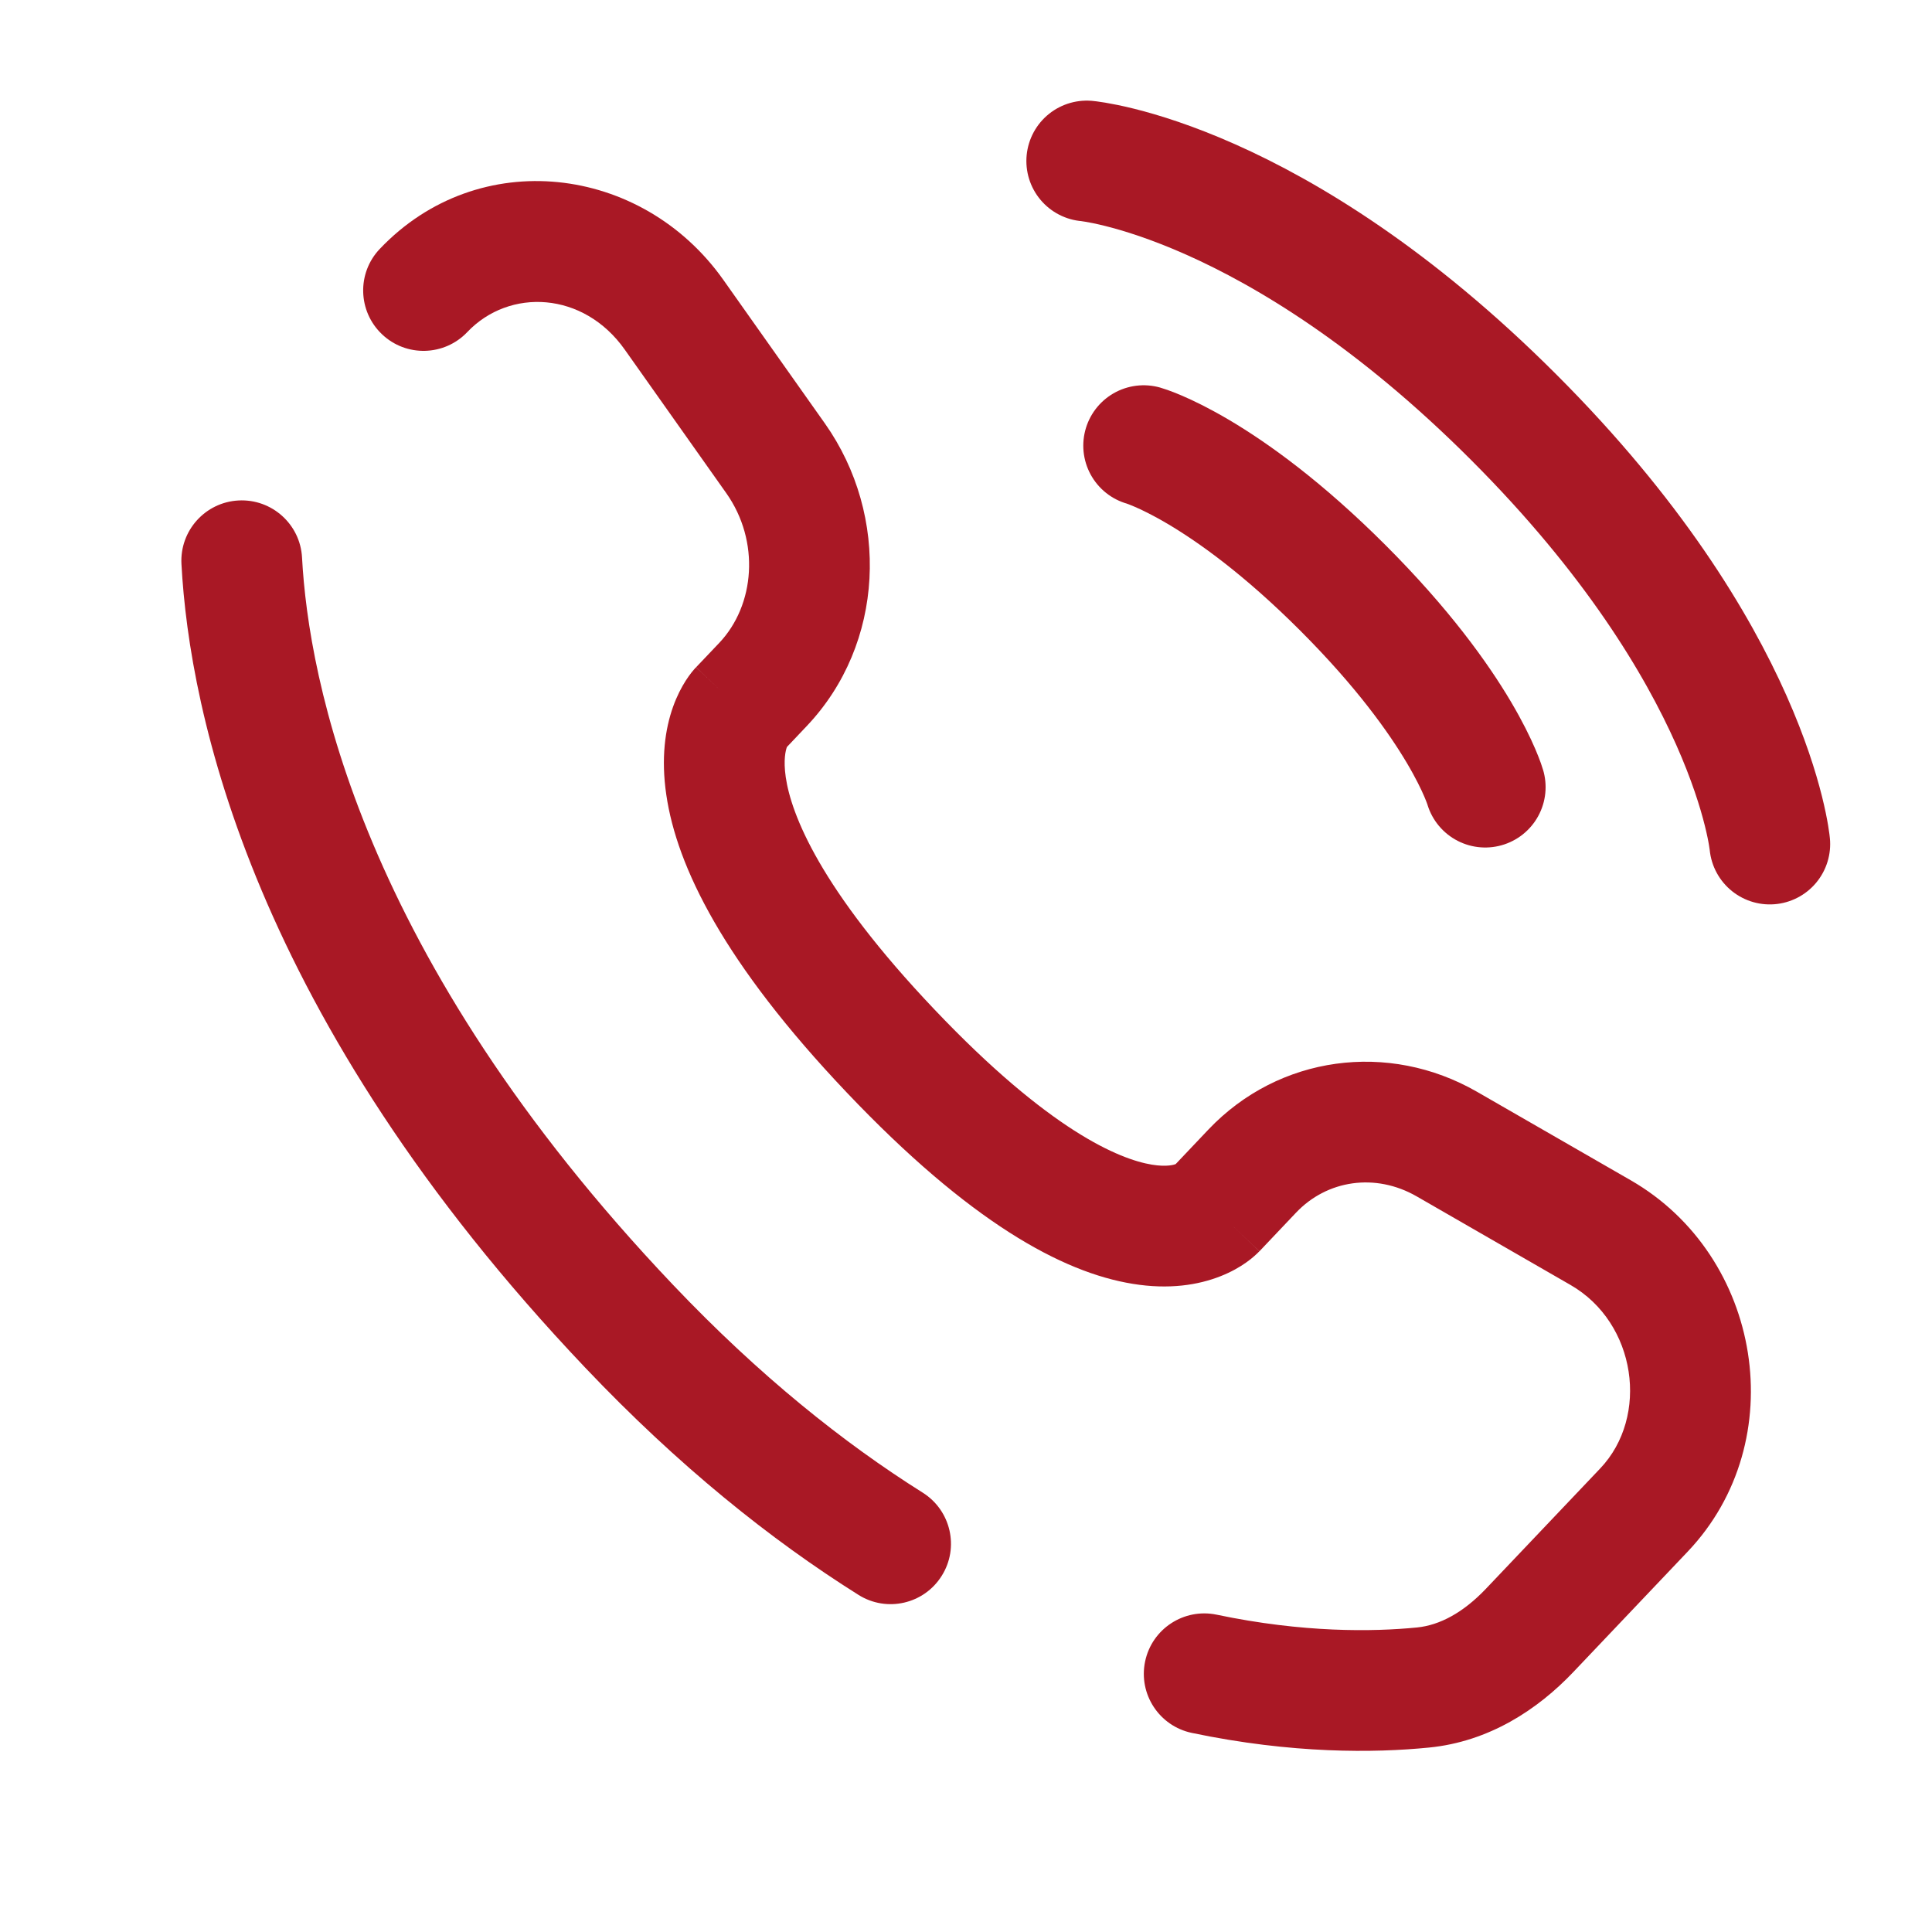
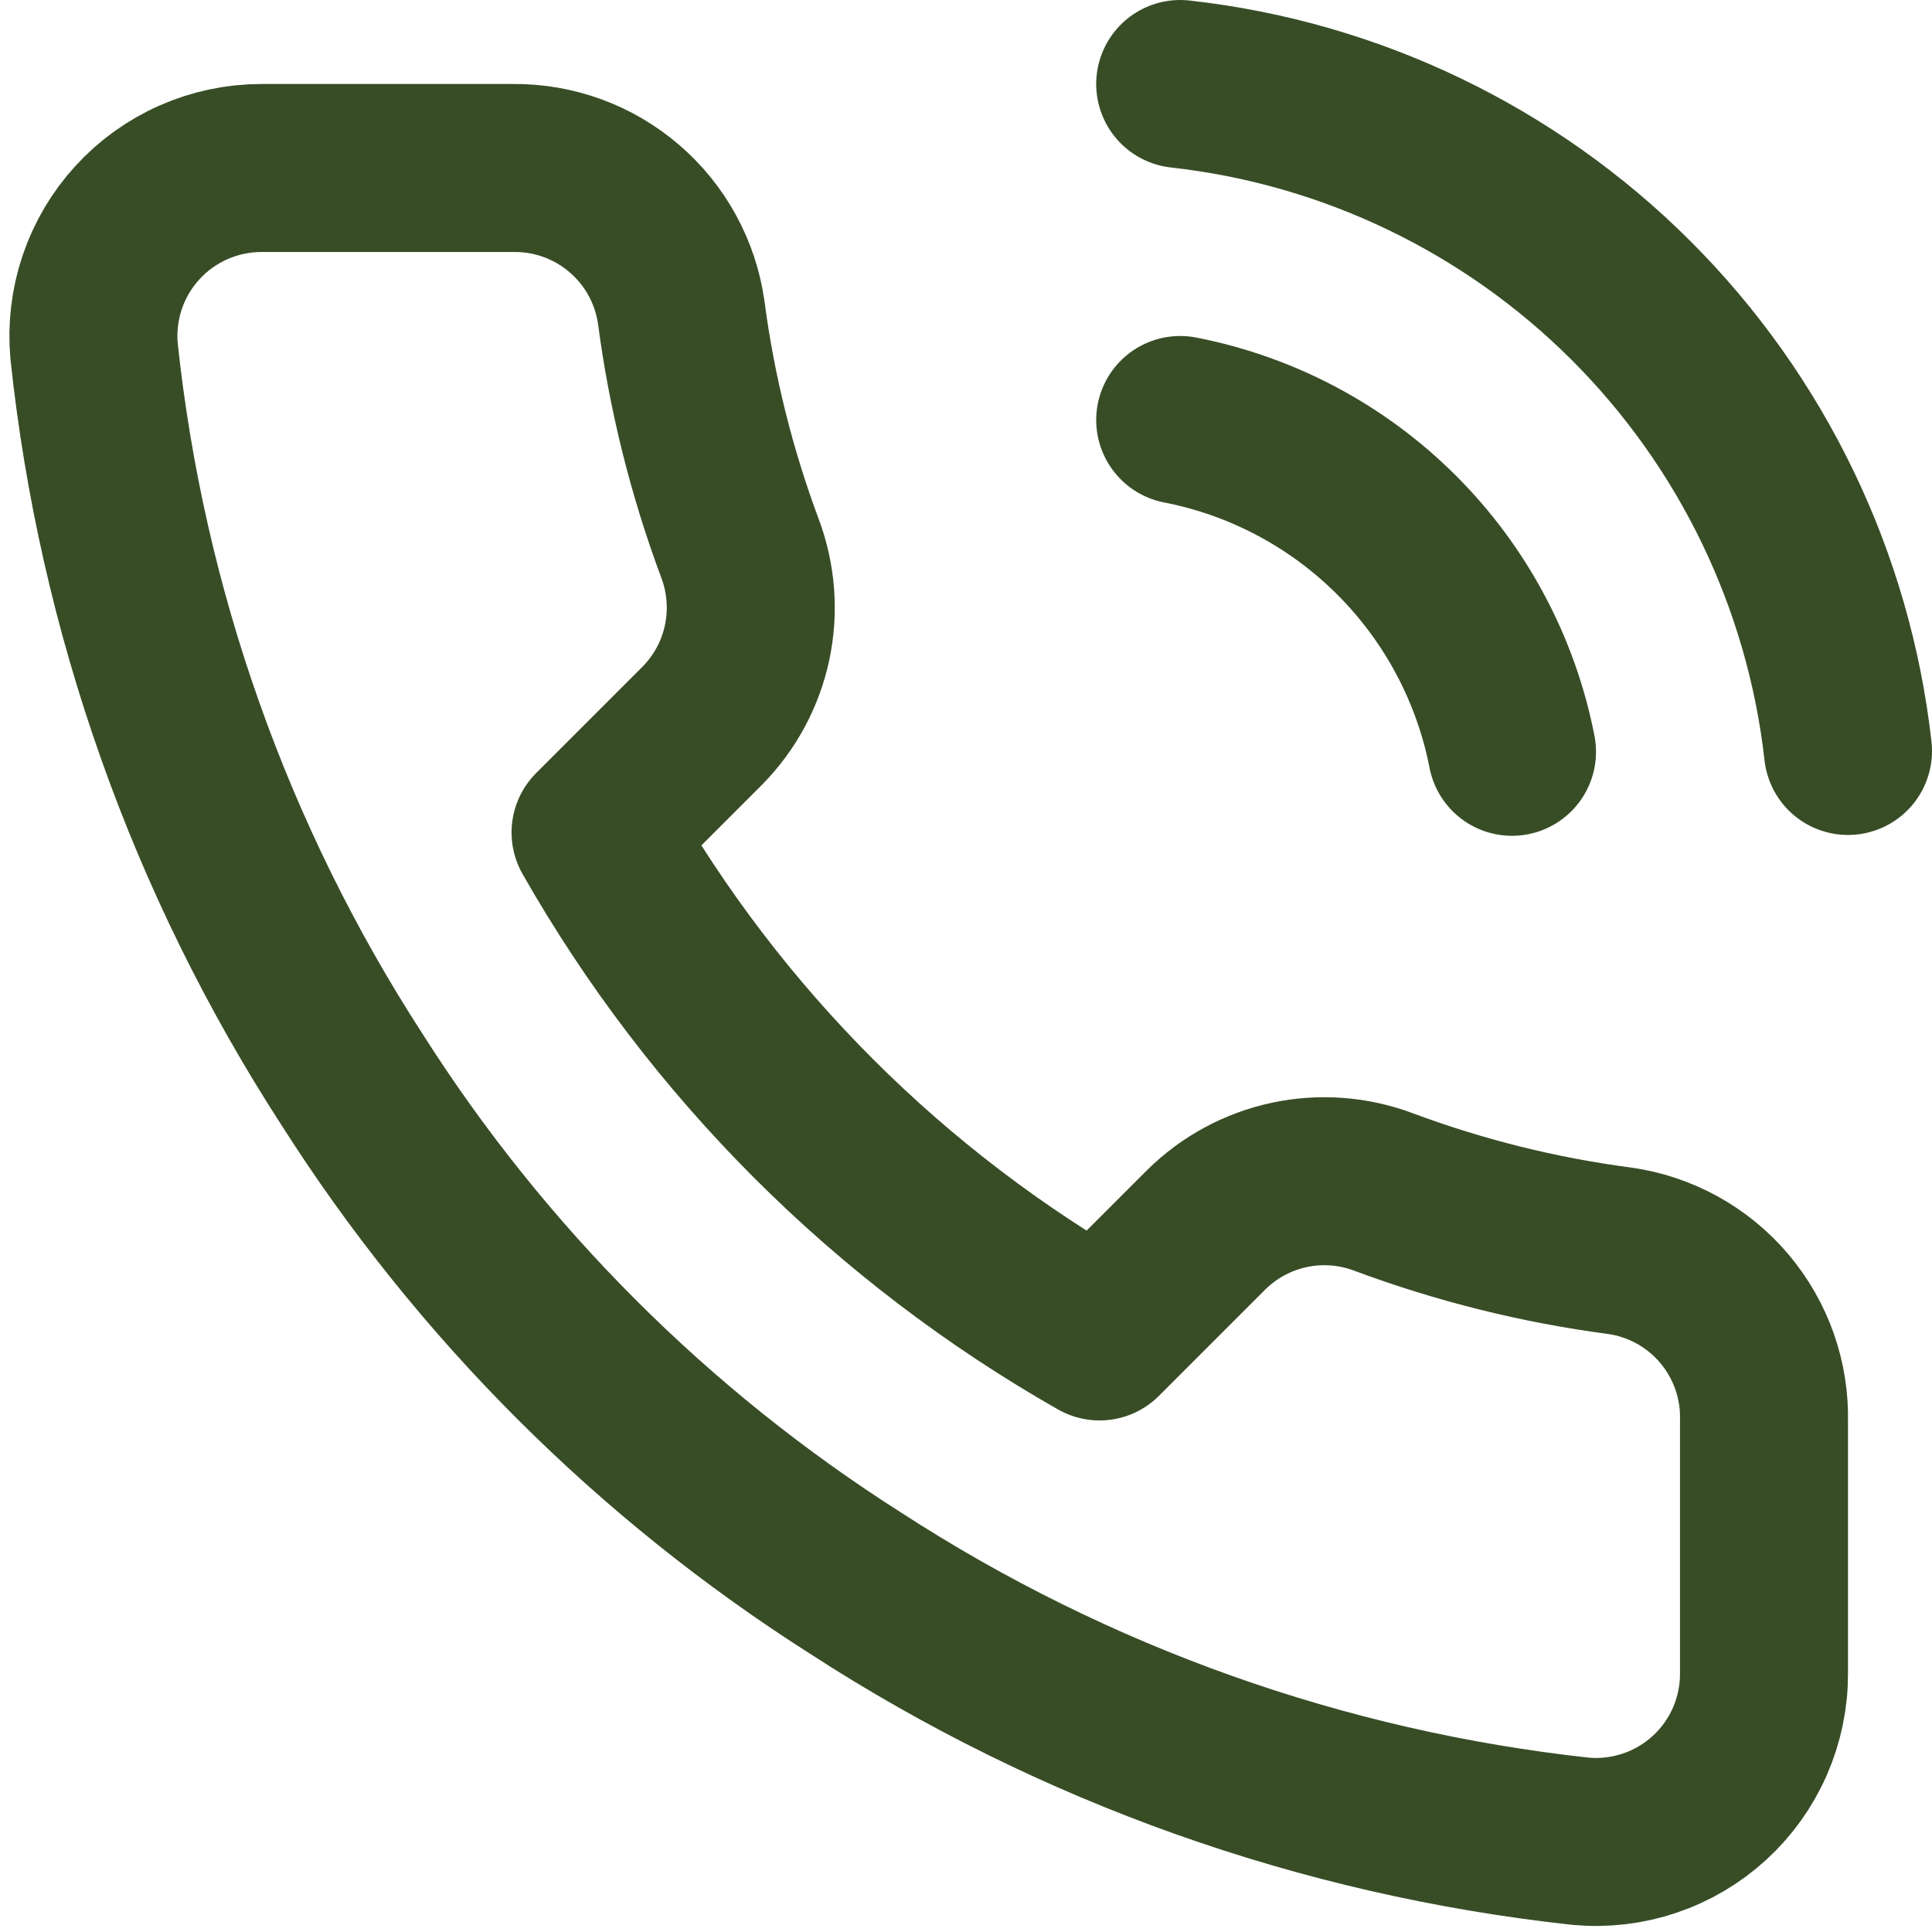
- <svg xmlns="http://www.w3.org/2000/svg" width="800px" height="800px" viewBox="0 0 24 24" fill="none">
-   <g id="SVGRepo_bgCarrier" stroke-width="0" />
-   <g id="SVGRepo_tracerCarrier" stroke-linecap="round" stroke-linejoin="round" />
-   <g id="SVGRepo_iconCarrier">
-     <path d="M13.5 2C13.5 2 15.834 2.212 18.803 5.182C21.773 8.152 21.985 10.485 21.985 10.485" stroke="#A91825" stroke-width="1.5" stroke-linecap="round" />
-     <path d="M14.207 5.536C14.207 5.536 15.197 5.818 16.682 7.303C18.167 8.788 18.45 9.778 18.45 9.778" stroke="#A91825" stroke-width="1.5" stroke-linecap="round" />
-     <path d="M15.101 15.027L15.645 15.544V15.544L15.101 15.027ZM15.556 14.548L15.012 14.031V14.031L15.556 14.548ZM17.973 14.212L17.599 14.862H17.599L17.973 14.212ZM19.883 15.312L19.509 15.962L19.883 15.312ZM20.422 18.758L20.965 19.275L20.965 19.275L20.422 18.758ZM19.001 20.254L18.457 19.738L19.001 20.254ZM17.676 20.963L17.75 21.709L17.676 20.963ZM7.815 16.475L8.359 15.959L7.815 16.475ZM3.752 6.926C3.73 6.512 3.376 6.195 2.963 6.217C2.549 6.239 2.232 6.593 2.254 7.006L3.752 6.926ZM9.191 8.805L9.735 9.322L9.191 8.805ZM9.478 8.503L10.021 9.02L9.478 8.503ZM9.634 5.693L10.247 5.26L9.634 5.693ZM8.373 3.91L7.761 4.343V4.343L8.373 3.91ZM4.718 3.092C4.432 3.392 4.445 3.867 4.745 4.152C5.045 4.438 5.52 4.425 5.805 4.125L4.718 3.092ZM11.063 13.056L11.607 12.539L11.063 13.056ZM10.664 19.812C11.015 20.033 11.478 19.927 11.698 19.576C11.919 19.226 11.813 18.763 11.462 18.542L10.664 19.812ZM15.113 20.058C14.708 19.974 14.31 20.233 14.225 20.639C14.14 21.044 14.4 21.442 14.806 21.527L15.113 20.058ZM15.645 15.544L16.1 15.064L15.012 14.031L14.557 14.511L15.645 15.544ZM17.599 14.862L19.509 15.962L20.258 14.662L18.347 13.562L17.599 14.862ZM19.878 18.242L18.457 19.738L19.545 20.77L20.965 19.275L19.878 18.242ZM8.359 15.959C4.483 11.878 3.833 8.436 3.752 6.926L2.254 7.006C2.353 8.855 3.138 12.64 7.272 16.992L8.359 15.959ZM9.735 9.322L10.021 9.02L8.934 7.987L8.647 8.289L9.735 9.322ZM10.247 5.26L8.986 3.477L7.761 4.343L9.022 6.126L10.247 5.26ZM9.191 8.805C8.647 8.289 8.646 8.289 8.646 8.29C8.645 8.29 8.645 8.291 8.644 8.292C8.643 8.293 8.642 8.294 8.641 8.295C8.639 8.297 8.637 8.299 8.635 8.301C8.631 8.306 8.627 8.311 8.622 8.316C8.612 8.327 8.602 8.339 8.591 8.353C8.569 8.381 8.544 8.415 8.518 8.456C8.466 8.538 8.409 8.645 8.361 8.78C8.263 9.055 8.21 9.418 8.277 9.873C8.407 10.765 8.992 11.964 10.519 13.572L11.607 12.539C10.179 11.036 9.828 10.111 9.761 9.655C9.729 9.435 9.761 9.32 9.774 9.283C9.782 9.263 9.786 9.257 9.782 9.264C9.779 9.268 9.775 9.275 9.767 9.284C9.764 9.289 9.759 9.294 9.754 9.301C9.751 9.304 9.748 9.307 9.745 9.311C9.743 9.312 9.742 9.314 9.74 9.316C9.739 9.317 9.738 9.318 9.737 9.319C9.737 9.319 9.736 9.32 9.736 9.32C9.735 9.321 9.735 9.322 9.191 8.805ZM10.519 13.572C12.042 15.176 13.192 15.806 14.07 15.948C14.52 16.022 14.885 15.963 15.161 15.854C15.296 15.801 15.402 15.739 15.482 15.682C15.522 15.653 15.556 15.627 15.582 15.603C15.596 15.591 15.608 15.58 15.618 15.57C15.623 15.565 15.628 15.561 15.632 15.556C15.635 15.554 15.637 15.552 15.639 15.55C15.64 15.549 15.641 15.548 15.642 15.547C15.642 15.546 15.643 15.545 15.643 15.545C15.644 15.544 15.645 15.544 15.101 15.027C14.557 14.511 14.558 14.51 14.558 14.509C14.559 14.509 14.559 14.508 14.56 14.508C14.561 14.507 14.562 14.506 14.562 14.505C14.564 14.503 14.566 14.502 14.568 14.5C14.571 14.496 14.574 14.493 14.577 14.49C14.583 14.485 14.588 14.48 14.593 14.475C14.603 14.467 14.61 14.462 14.615 14.458C14.624 14.452 14.623 14.454 14.61 14.459C14.591 14.467 14.5 14.499 14.31 14.468C13.908 14.402 13.039 14.047 11.607 12.539L10.519 13.572ZM8.986 3.477C7.972 2.043 5.944 1.801 4.718 3.092L5.805 4.125C6.328 3.575 7.249 3.618 7.761 4.343L8.986 3.477ZM18.457 19.738C18.178 20.031 17.886 20.189 17.603 20.217L17.75 21.709C18.497 21.636 19.102 21.237 19.545 20.77L18.457 19.738ZM10.021 9.02C10.989 8.001 11.057 6.407 10.247 5.26L9.022 6.126C9.444 6.723 9.379 7.518 8.934 7.987L10.021 9.02ZM19.509 15.962C20.33 16.434 20.491 17.597 19.878 18.242L20.965 19.275C22.27 17.901 21.89 15.602 20.258 14.662L19.509 15.962ZM16.1 15.064C16.485 14.658 17.086 14.567 17.599 14.862L18.347 13.562C17.248 12.93 15.886 13.111 15.012 14.031L16.1 15.064ZM11.462 18.542C10.479 17.924 9.431 17.088 8.359 15.959L7.272 16.992C8.426 18.207 9.569 19.124 10.664 19.812L11.462 18.542ZM17.603 20.217C17.056 20.271 16.191 20.284 15.113 20.058L14.806 21.527C16.054 21.788 17.074 21.776 17.75 21.709L17.603 20.217Z" fill="#A91825" />
-   </g>
+ <svg xmlns="http://www.w3.org/2000/svg" width="46" height="46" viewBox="0 0 46 46" fill="none">
+   <path d="M28.1 10C30.053 10.381 31.849 11.336 33.256 12.744C34.663 14.151 35.619 15.947 36 17.9M28.1 2C32.158 2.451 35.943 4.268 38.833 7.154C41.722 10.04 43.544 13.822 44 17.88M42 33.84V39.84C42.002 40.397 41.888 40.948 41.665 41.459C41.442 41.969 41.115 42.427 40.704 42.804C40.294 43.18 39.809 43.467 39.282 43.645C38.754 43.824 38.195 43.89 37.64 43.84C31.486 43.171 25.574 41.068 20.38 37.7C15.548 34.629 11.451 30.532 8.38 25.7C5 20.482 2.896 14.542 2.24 8.36C2.19 7.807 2.256 7.25 2.433 6.723C2.61 6.197 2.895 5.713 3.27 5.303C3.644 4.893 4.1 4.565 4.608 4.341C5.116 4.117 5.665 4.001 6.22 4H12.22C13.191 3.99 14.132 4.334 14.867 4.967C15.604 5.6 16.084 6.479 16.22 7.44C16.473 9.36 16.943 11.245 17.62 13.06C17.889 13.776 17.947 14.554 17.788 15.302C17.628 16.05 17.258 16.736 16.72 17.28L14.18 19.82C17.027 24.827 21.173 28.973 26.18 31.82L28.72 29.28C29.264 28.742 29.95 28.372 30.698 28.212C31.446 28.053 32.224 28.111 32.94 28.38C34.755 29.057 36.64 29.527 38.56 29.78C39.532 29.917 40.419 30.406 41.053 31.155C41.687 31.904 42.024 32.859 42 33.84Z" stroke="#384D26" stroke-width="4" stroke-linecap="round" stroke-linejoin="round" />
</svg>
